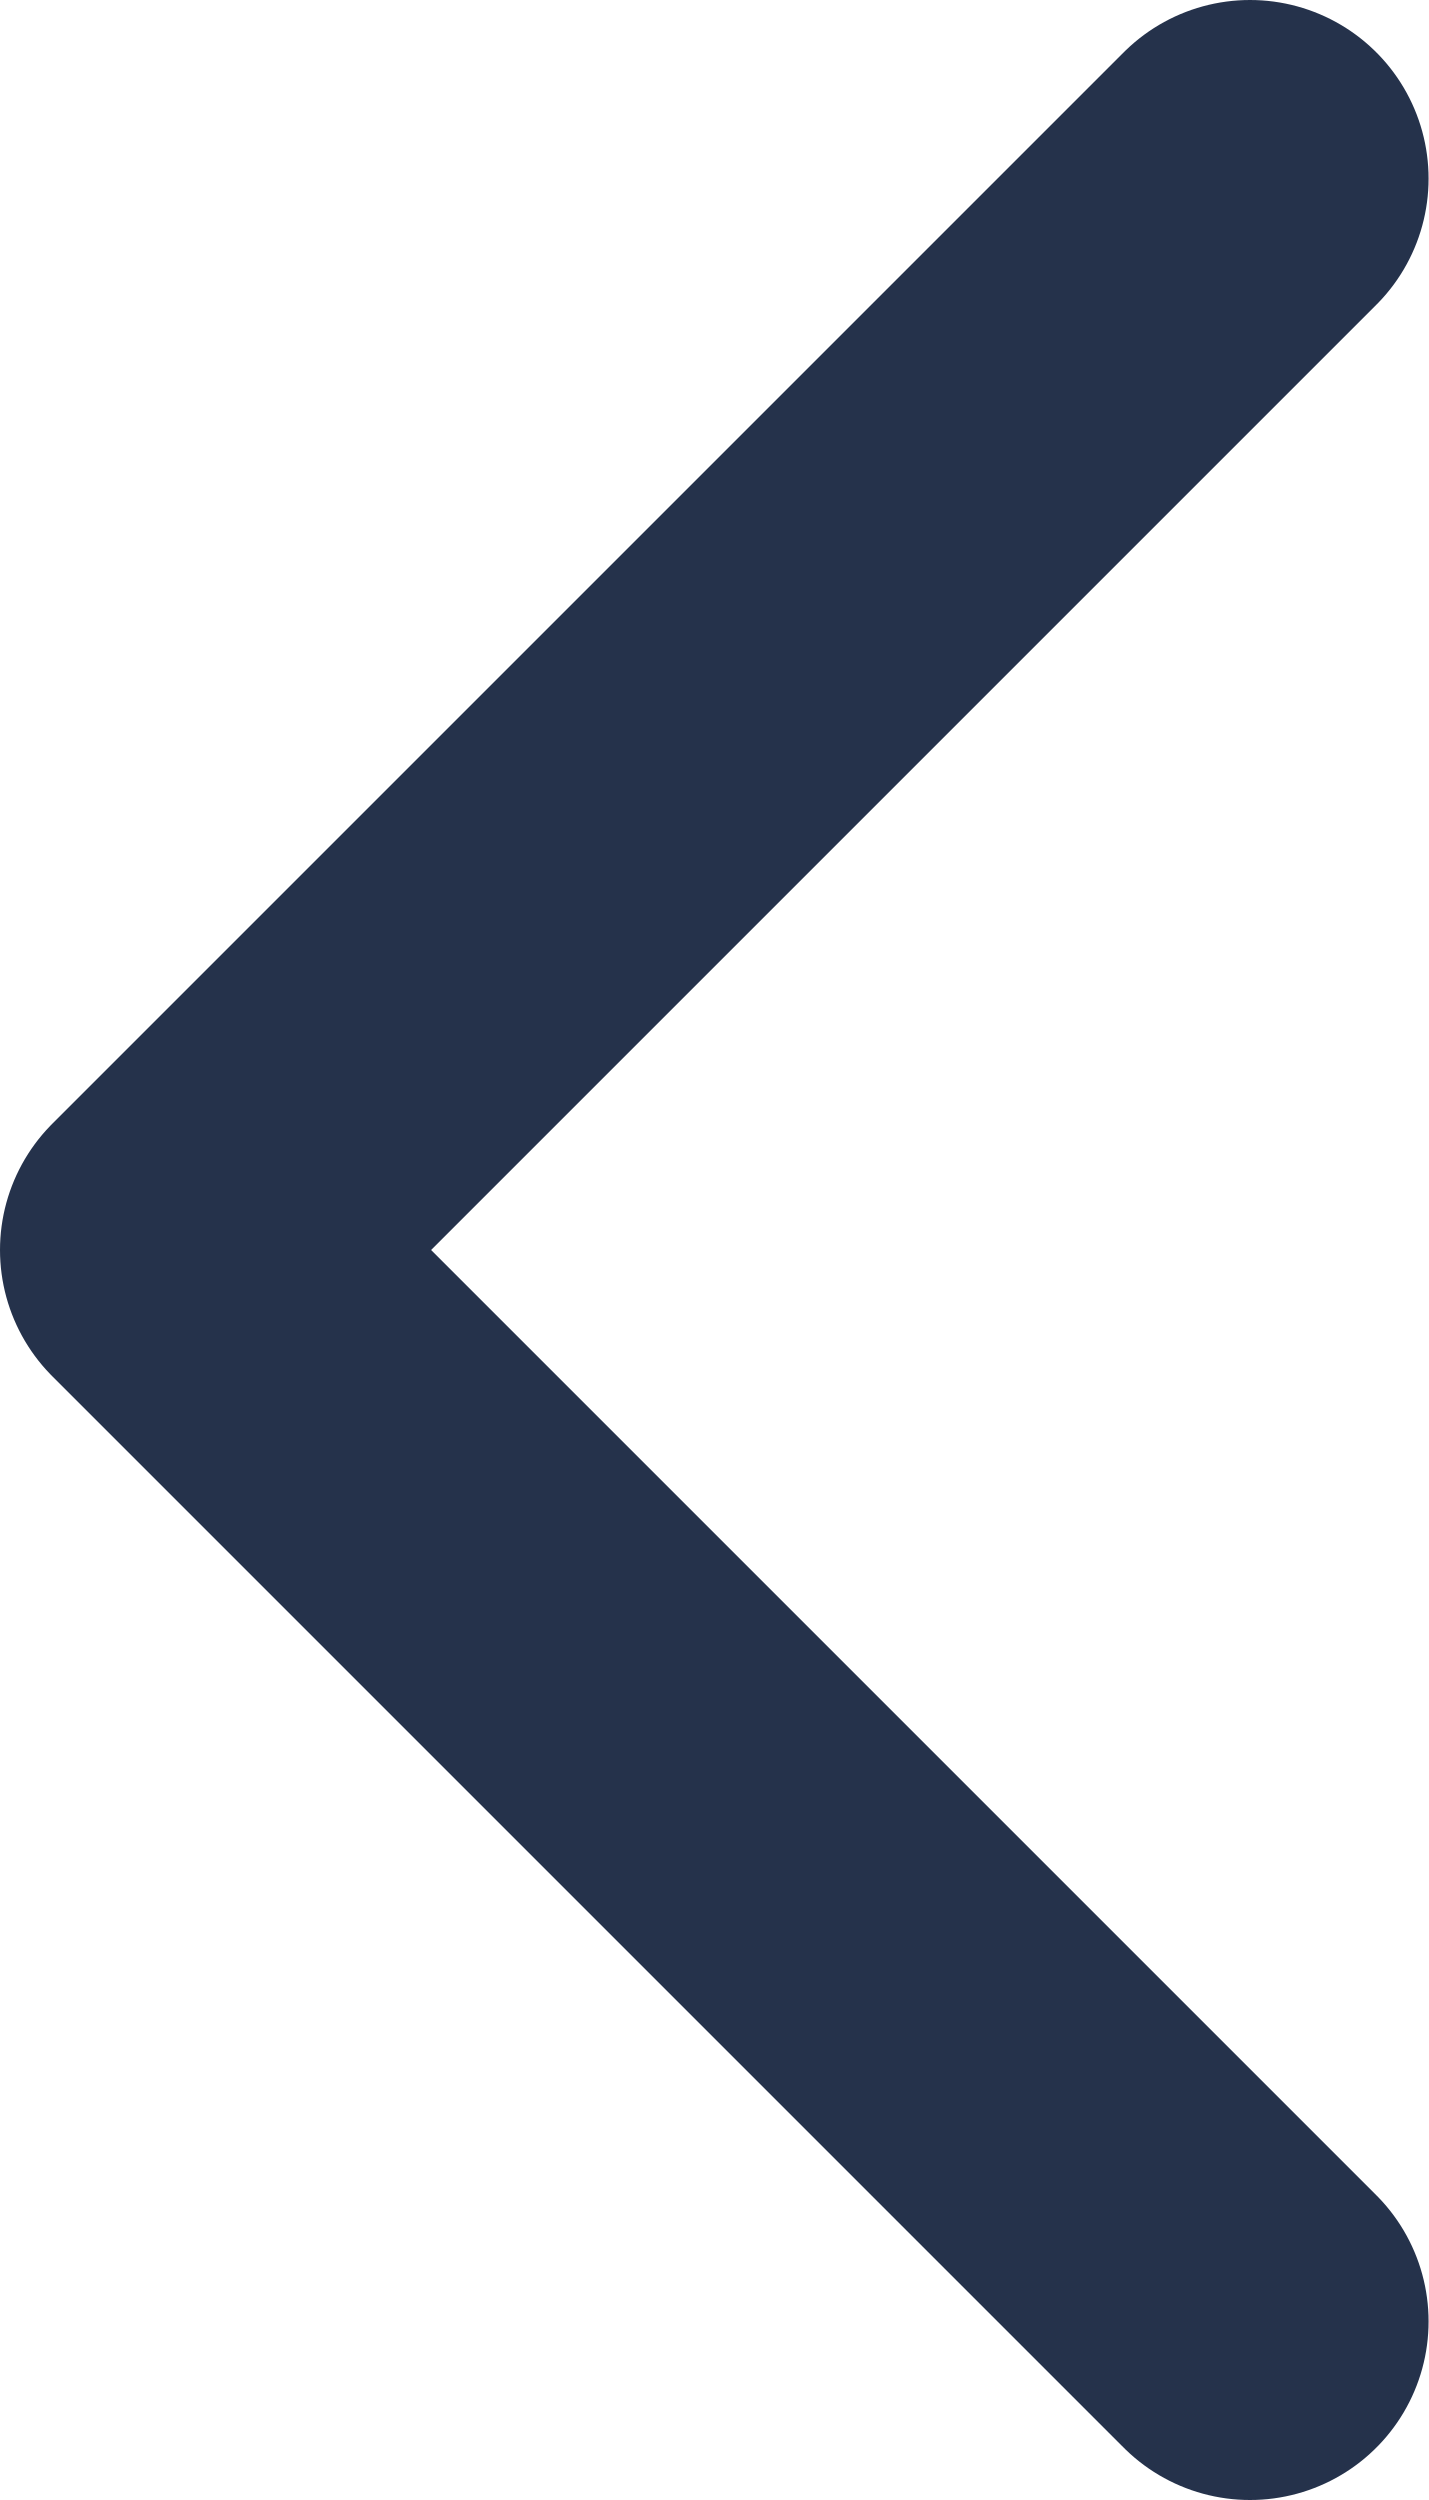
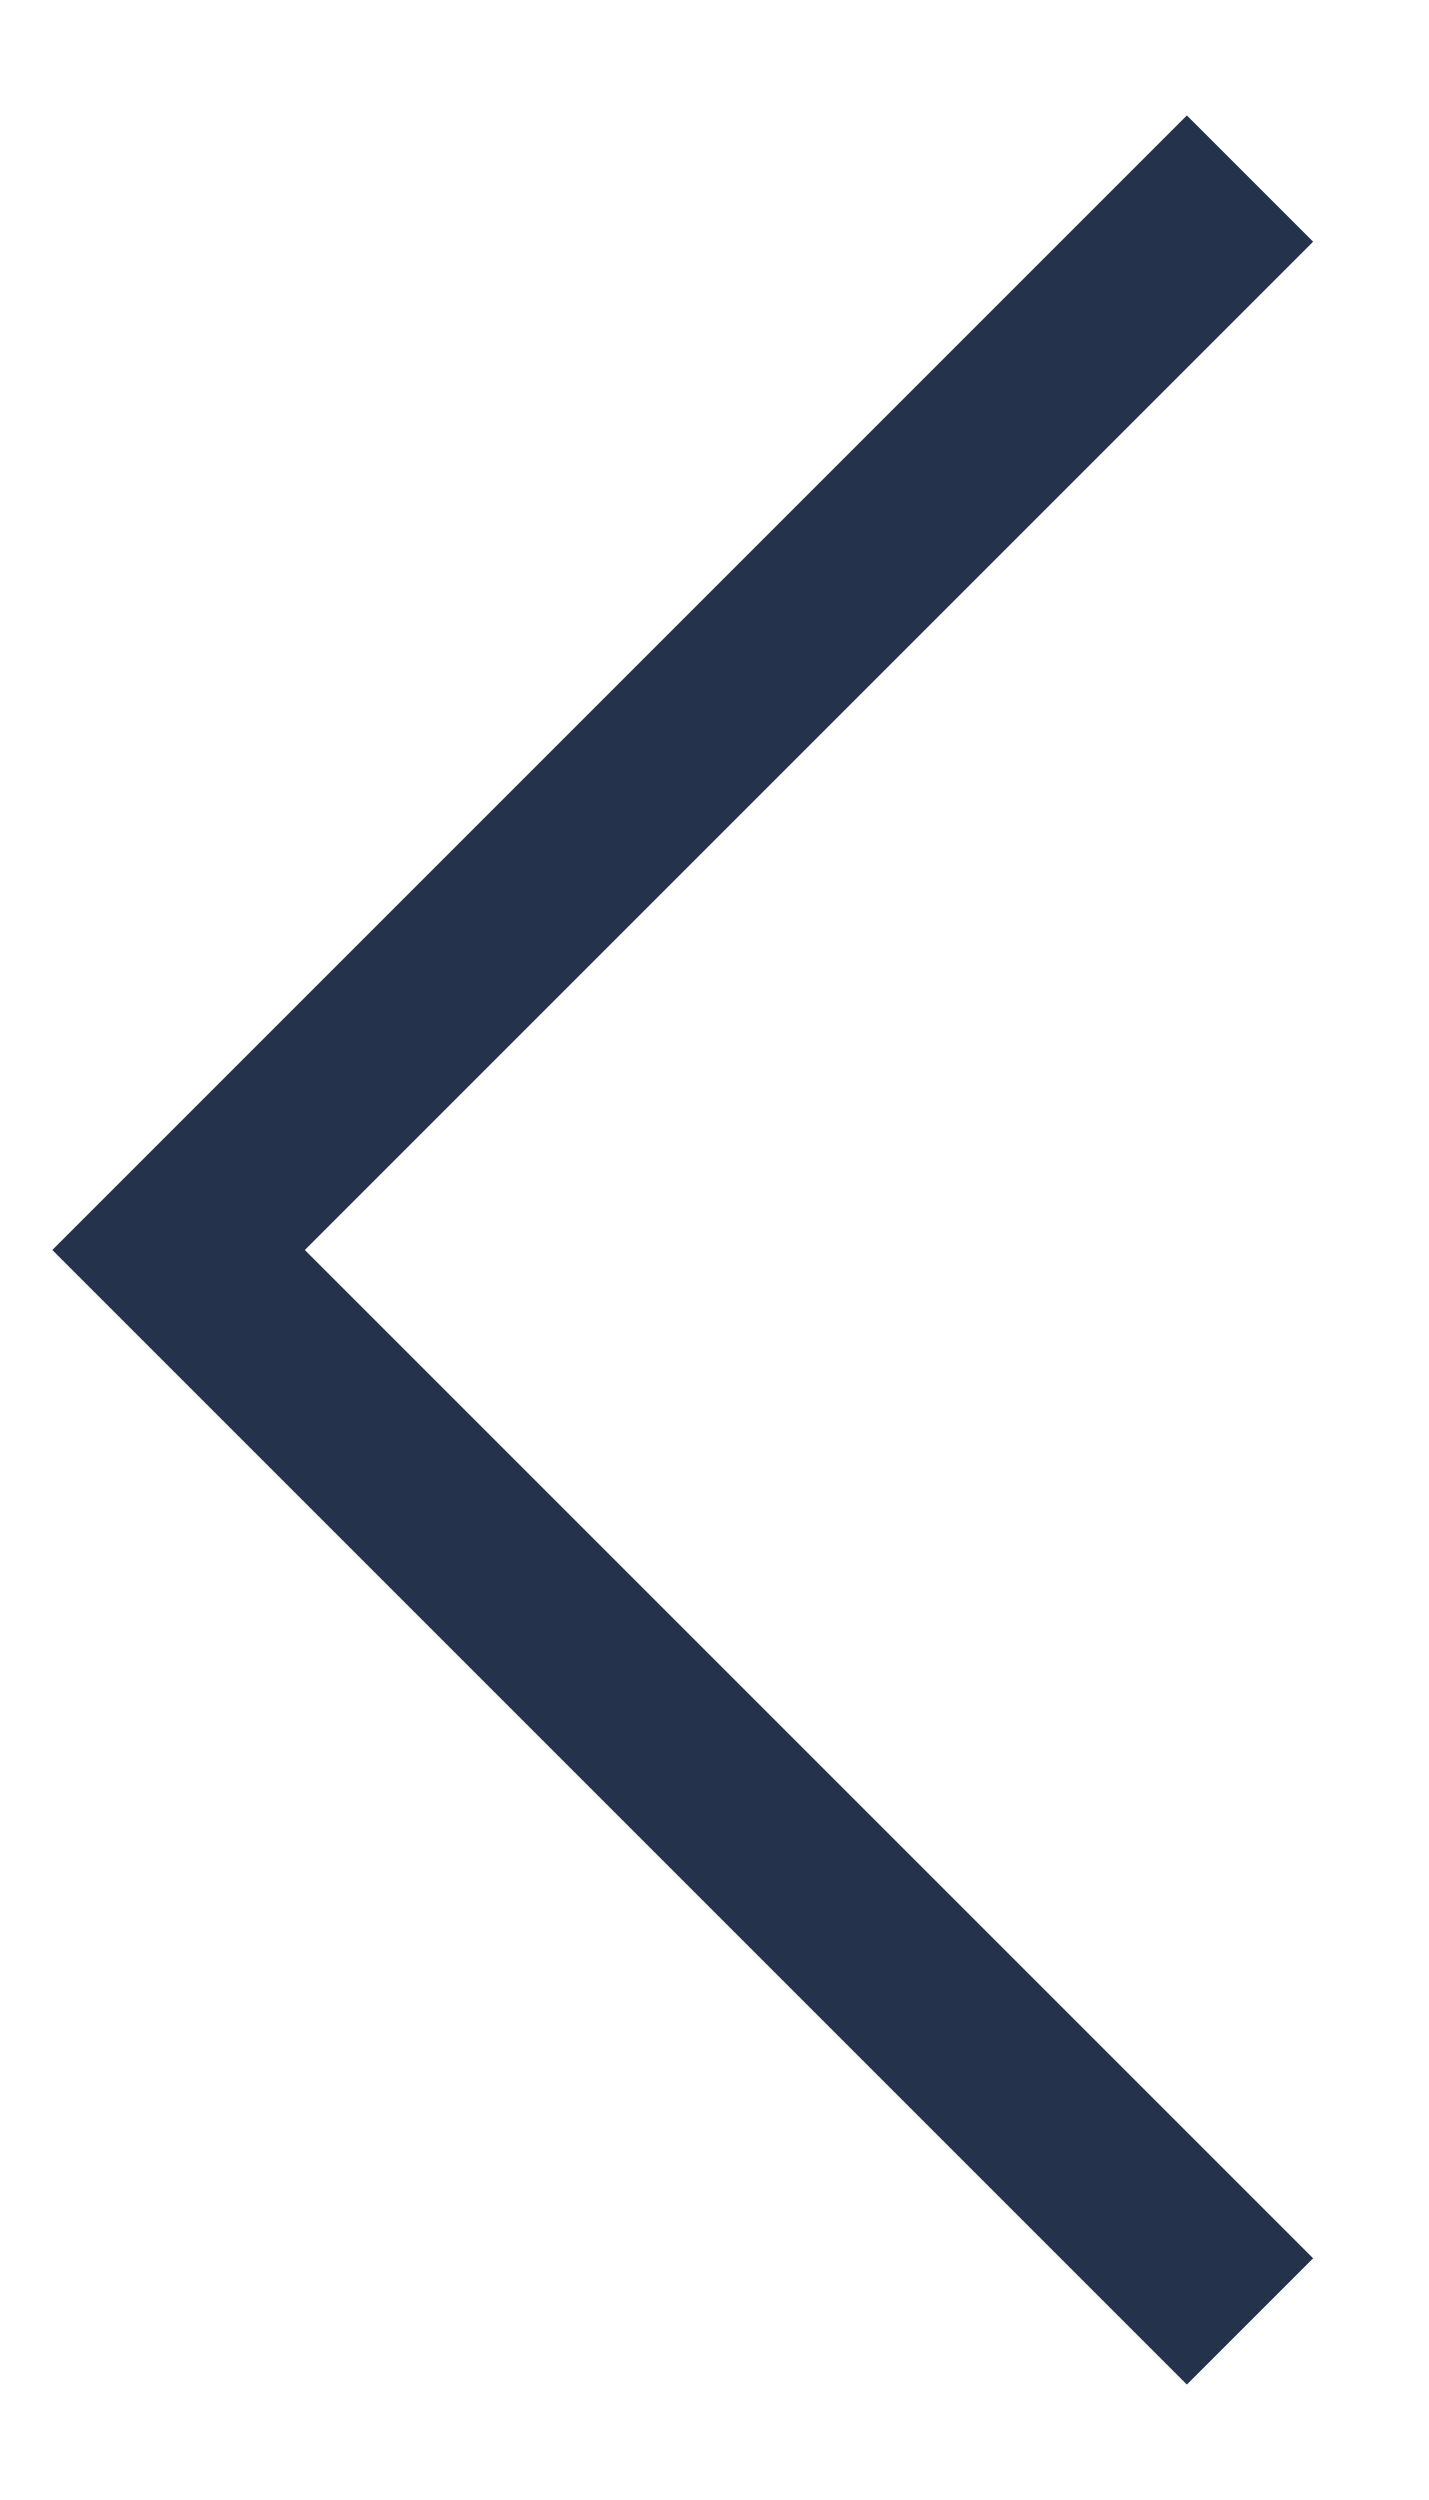
<svg xmlns="http://www.w3.org/2000/svg" width="8" height="14" viewBox="0 0 8 14" fill="none">
-   <path d="M7 1L1 7L7 13" stroke="#25324B" stroke-width="2" stroke-linecap="round" stroke-linejoin="round" />
+   <path d="M7 1L1 7L7 13" stroke="#25324B" strokeWidth="2" strokeLinecap="round" strokeLinejoin="round" />
</svg>
